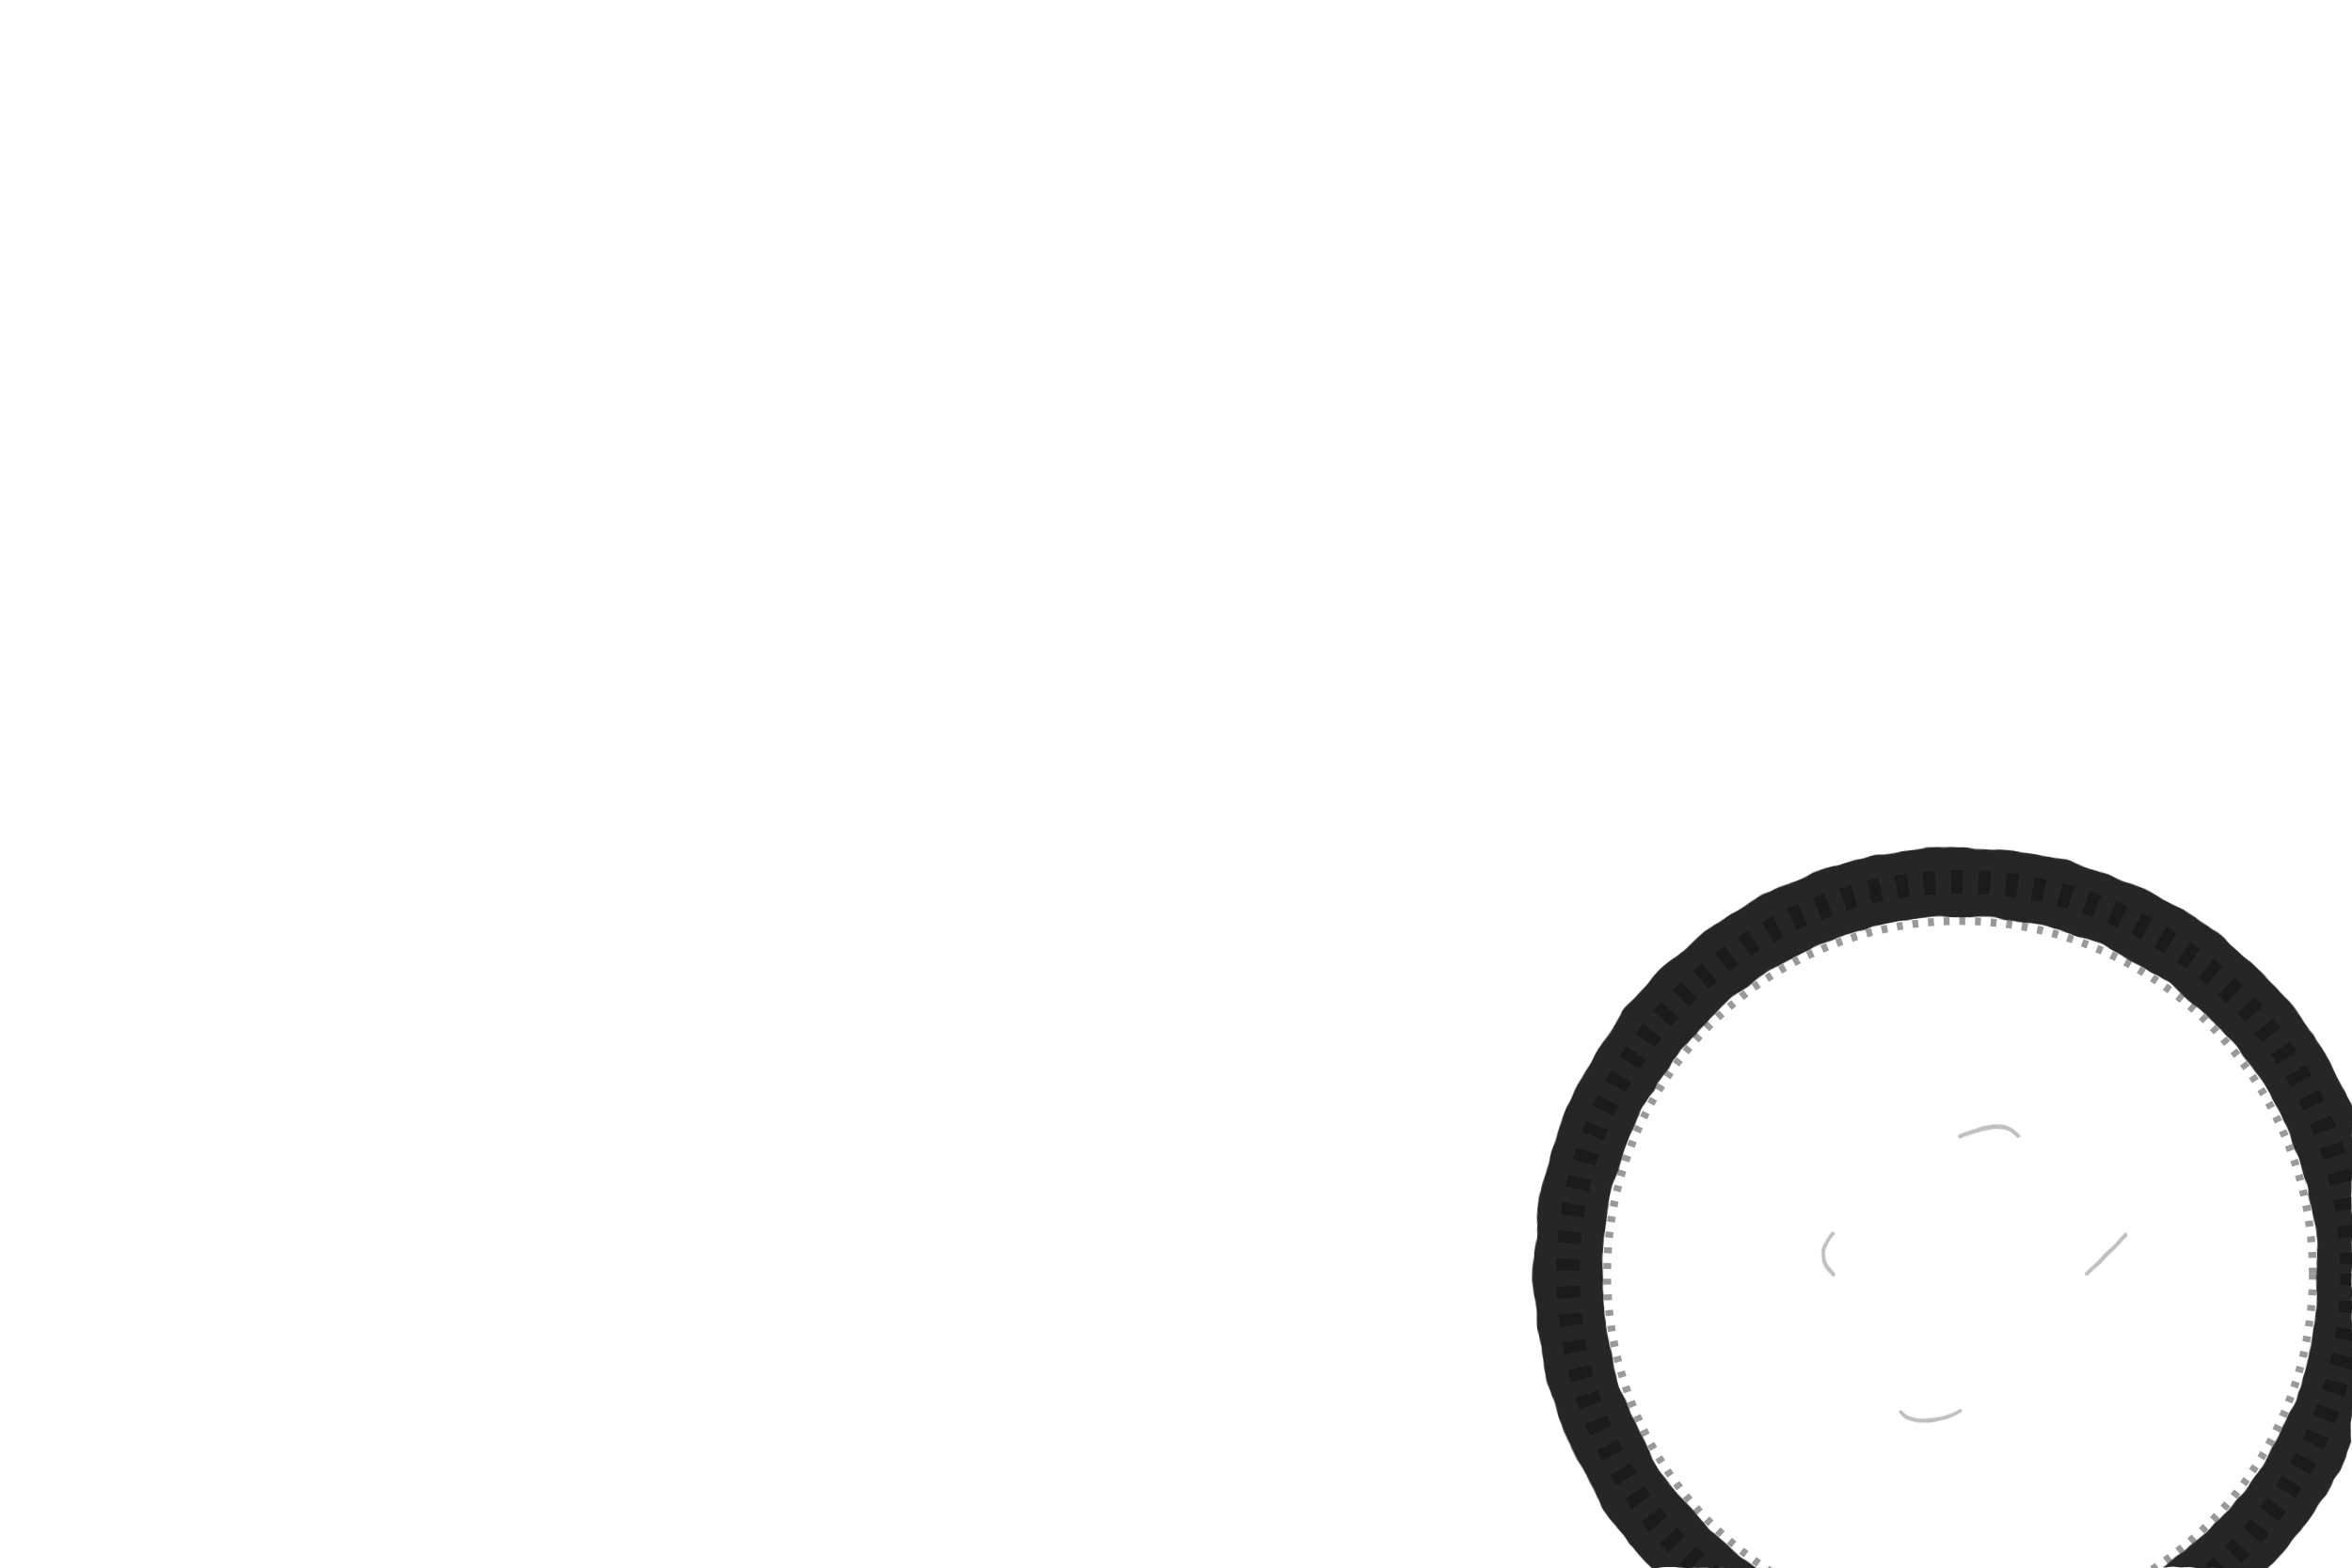
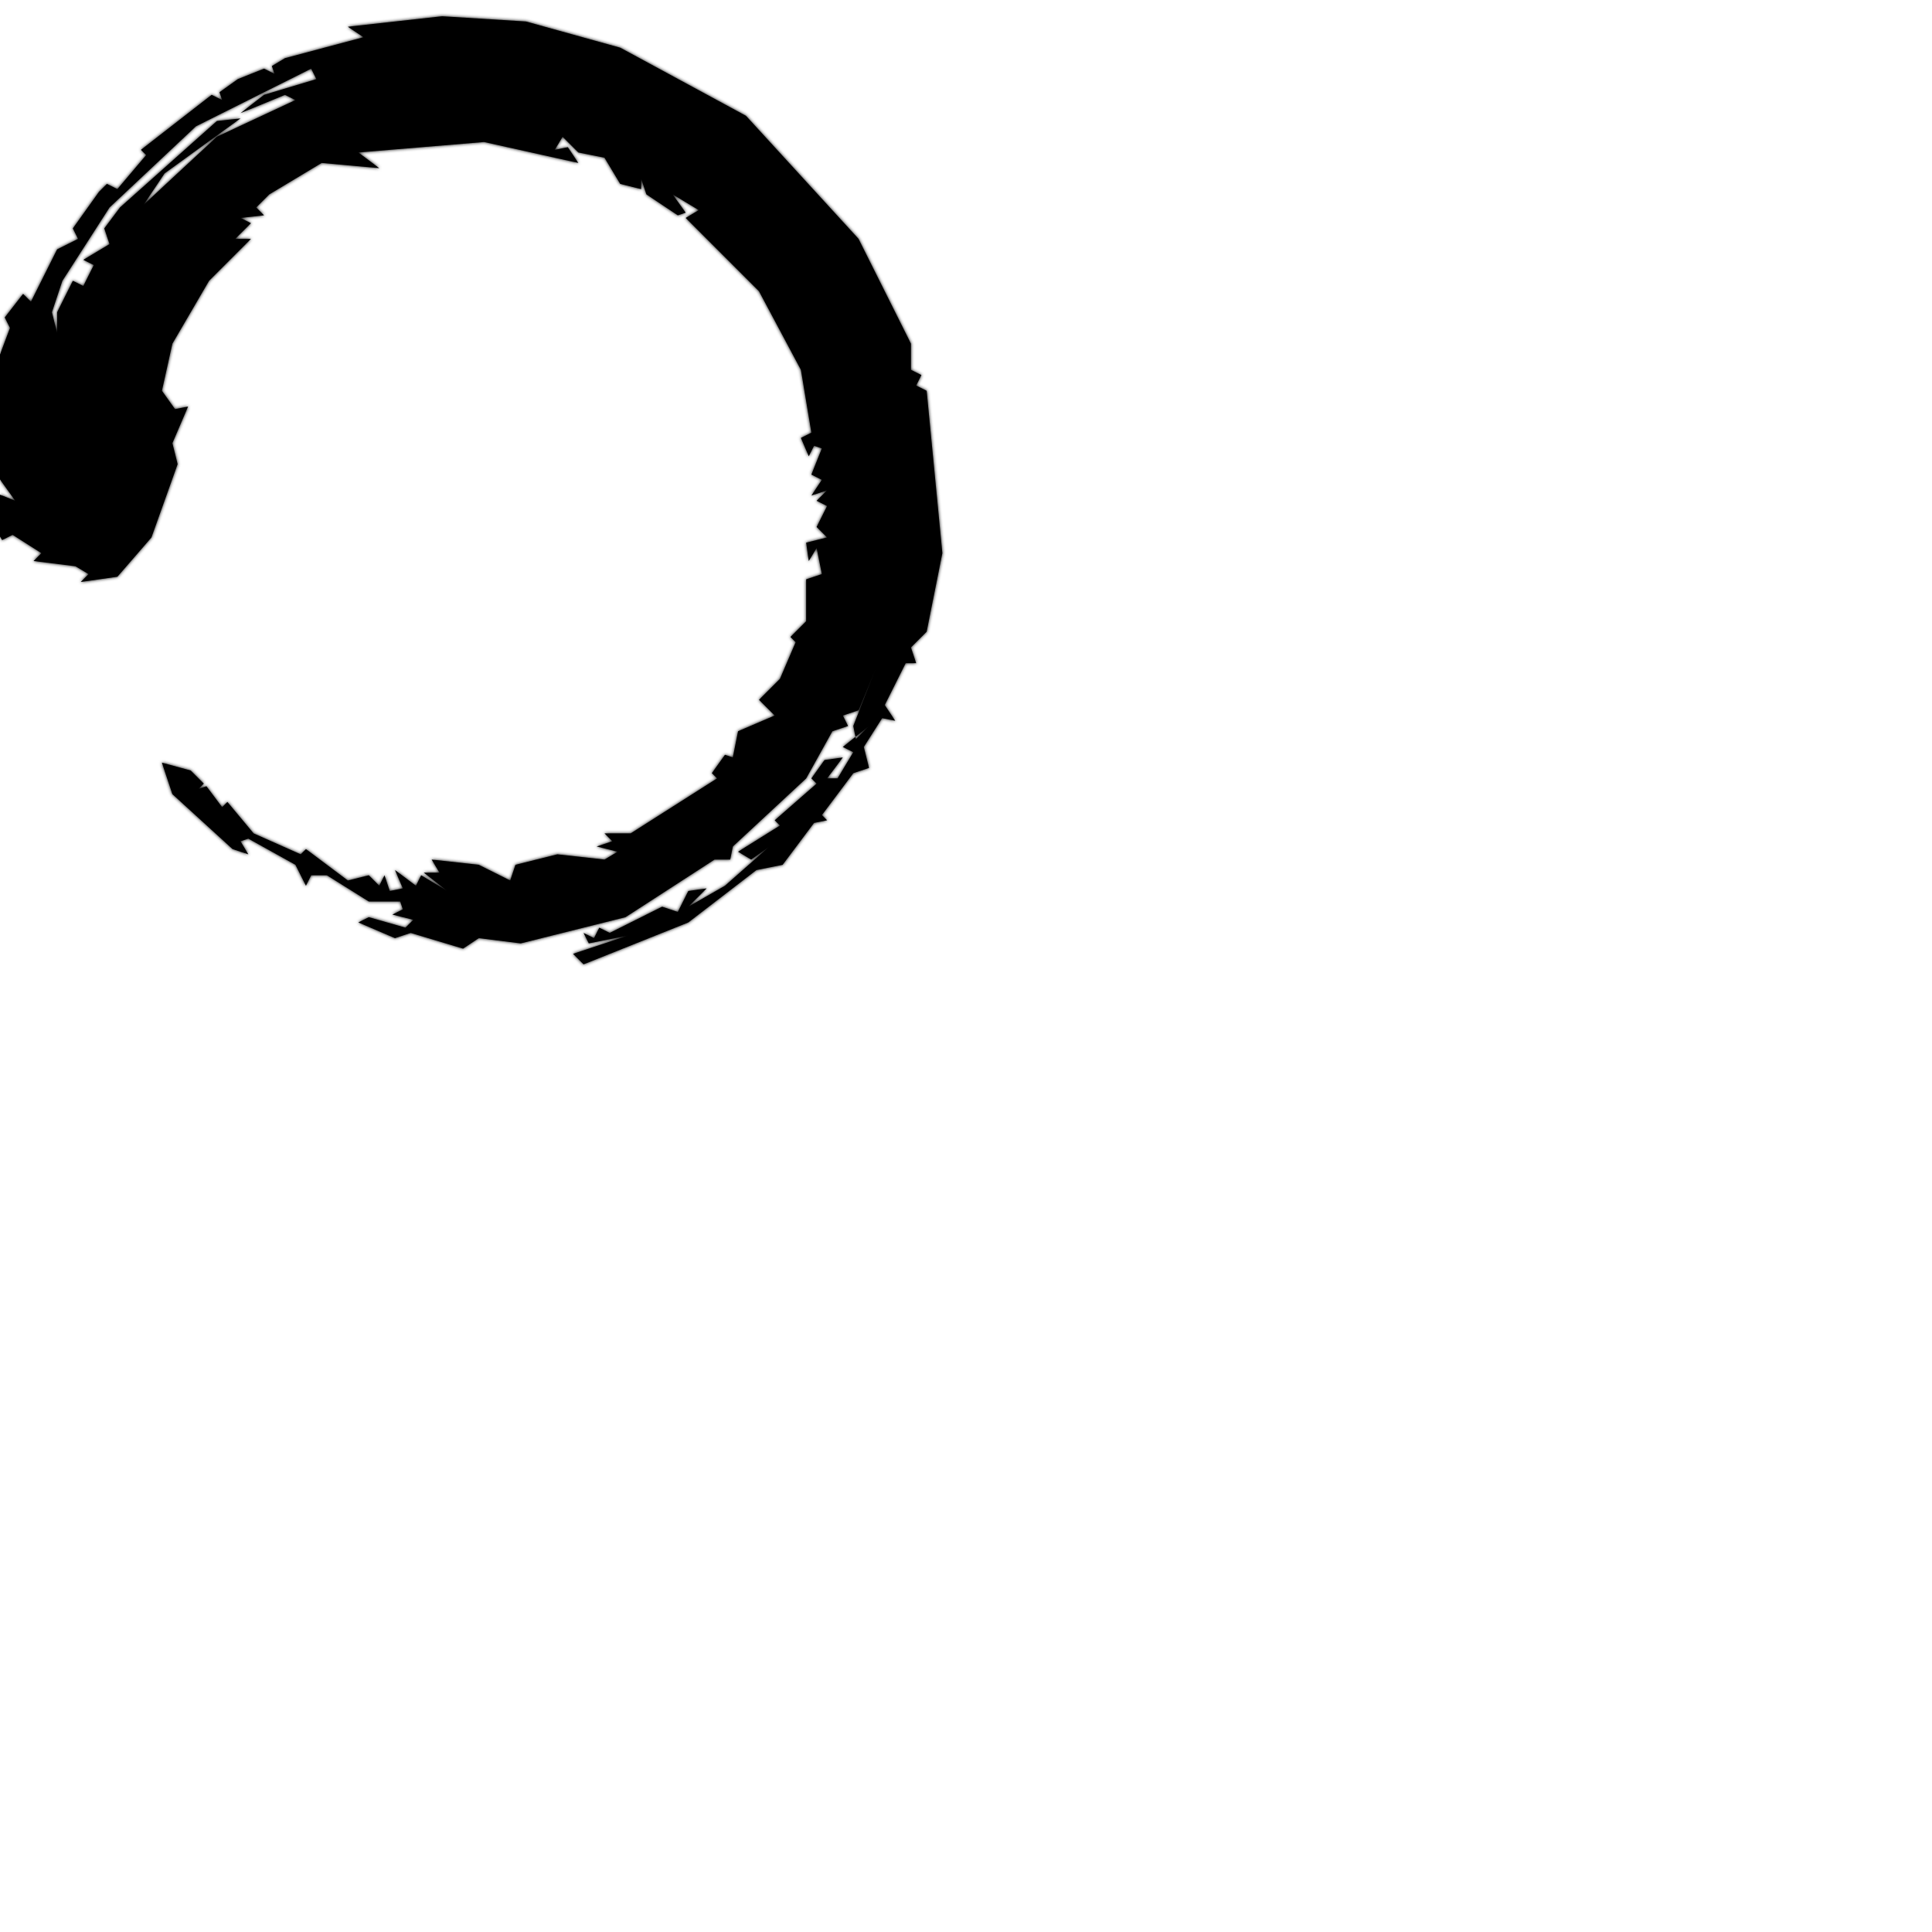
- <svg xmlns="http://www.w3.org/2000/svg" viewBox="0 0 1200 800">
+ <svg xmlns="http://www.w3.org/2000/svg" width="280" height="280" viewBox="0 0 225 225">
  <defs>
-     <filter id="dryBrush2" x="-20%" y="-20%" width="140%" height="140%">
-       <feTurbulence type="fractalNoise" baseFrequency="0.05" numOctaves="3" result="noise" />
-       <feDisplacementMap in="SourceGraphic" in2="noise" scale="3" xChannelSelector="R" yChannelSelector="G" />
+     <filter id="inkBleed" x="-15%" y="-15%" width="130%" height="130%">
+       <feGaussianBlur stdDeviation="0.35" result="b" />
+       <feMerge>
+         <feMergeNode in="b" />
+         <feMergeNode in="SourceGraphic" />
+       </feMerge>
    </filter>
  </defs>
-   <circle cx="1000" cy="650" r="200" fill="none" stroke="#000" stroke-width="35" stroke-opacity="0.85" filter="url(#dryBrush2)" />
-   <circle cx="1000" cy="650" r="200" fill="none" stroke="#000" stroke-width="12" stroke-opacity="0.3" stroke-dasharray="6,8" />
-   <circle cx="1000" cy="650" r="180" fill="none" stroke="#000" stroke-width="4" stroke-opacity="0.4" stroke-dasharray="3,5" />
-   <g fill="none" stroke="#000" stroke-linecap="round" stroke-opacity="0.25" filter="url(#dryBrush2)">
-     <path d="M935 650 Q925 640 935 630" stroke-width="2" />
-     <path d="M1065 650 Q1075 640 1085 630" stroke-width="2" />
-     <path d="M1000 580 Q1020 570 1030 580" stroke-width="2" />
-     <path d="M1000 720 Q980 730 970 720" stroke-width="2" />
+   <g transform="translate(-15,-10) scale(0.61)">
+     <path d="M 136.00 200.50 L 134.00 198.50 L 144.50 195.00 L 137.00 196.50 L 136.00 194.50 L 138.00 195.50 L 139.00 193.50 L 141.00 194.50 L 151.00 189.50 L 154.00 190.50 L 156.00 186.50 L 159.50 186.00 L 156.00 189.50 L 163.00 185.50 L 171.50 178.00 L 168.00 180.50 L 165.50 179.00 L 173.50 174.00 L 172.50 173.00 L 180.50 166.00 L 179.50 165.00 L 182.00 161.50 L 185.50 161.00 L 182.50 165.00 L 184.50 165.00 L 187.50 160.00 L 185.50 159.00 L 190.50 155.00 L 188.00 157.50 L 187.50 155.00 L 192.00 143.50 L 188.50 152.00 L 185.50 153.00 L 186.50 155.00 L 183.50 156.00 L 178.50 165.00 L 164.50 178.00 L 164.00 180.50 L 161.00 180.50 L 144.00 191.50 L 124.00 196.50 L 116.00 195.50 L 113.00 197.50 L 103.00 194.50 L 100.00 195.50 L 93.00 192.50 L 95.00 191.50 L 102.00 193.50 L 103.50 192.00 L 99.50 191.00 L 101.50 190.00 L 101.00 188.50 L 95.00 188.50 L 87.00 183.50 L 84.00 183.50 L 83.00 185.50 L 81.00 181.50 L 72.00 176.50 L 70.50 177.00 L 72.00 179.50 L 69.00 178.50 L 57.50 168.00 L 55.50 162.00 L 61.00 163.50 L 63.50 166.00 L 62.50 167.00 L 64.00 166.50 L 67.00 170.50 L 68.00 169.50 L 73.00 175.50 L 82.00 179.50 L 83.00 178.50 L 91.00 184.50 L 95.00 183.50 L 97.00 185.50 L 98.00 183.50 L 99.00 186.50 L 101.50 186.00 L 100.00 182.50 L 104.00 185.50 L 105.00 183.50 L 110.00 186.50 L 105.50 183.00 L 108.50 183.00 L 107.00 180.50 L 116.00 181.50 L 122.00 184.50 L 123.00 181.50 L 131.00 179.50 L 140.00 180.50 L 142.50 179.00 L 138.50 178.00 L 141.50 177.00 L 140.00 175.50 L 145.00 175.50 L 161.50 165.00 L 160.50 164.00 L 163.00 160.50 L 164.50 161.00 L 165.50 156.00 L 172.50 153.00 L 169.50 150.00 L 173.50 146.00 L 176.50 139.00 L 175.50 138.00 L 178.50 135.00 L 178.50 127.00 L 181.50 126.00 L 180.50 121.00 L 179.00 123.50 L 178.50 120.00 L 182.50 119.00 L 180.50 117.00 L 182.50 113.00 L 180.50 112.00 L 182.50 110.00 L 179.50 111.00 L 181.50 108.00 L 179.50 107.00 L 181.50 102.00 L 180.00 101.50 L 179.00 103.50 L 177.50 100.00 L 179.50 99.00 L 177.50 87.00 L 169.50 72.00 L 155.50 58.00 L 158.00 56.50 L 153.00 53.50 L 155.50 57.00 L 154.00 57.50 L 148.00 53.50 L 147.00 50.50 L 147.00 52.50 L 143.00 51.50 L 140.00 46.50 L 135.00 45.50 L 132.00 42.50 L 130.50 45.00 L 133.00 44.50 L 135.00 47.50 L 117.00 43.50 L 93.00 45.50 L 97.00 48.50 L 86.00 47.50 L 76.00 53.50 L 73.50 56.00 L 75.00 57.50 L 70.50 58.00 L 72.50 59.00 L 69.50 62.00 L 72.50 62.00 L 64.50 70.00 L 57.50 82.00 L 55.50 91.00 L 58.00 94.50 L 60.50 94.00 L 57.50 101.00 L 58.50 105.00 L 53.50 119.00 L 47.00 126.50 L 40.00 127.50 L 41.50 126.00 L 39.00 124.50 L 31.00 123.50 L 32.50 122.00 L 27.00 118.50 L 25.00 119.50 L 18.50 109.00 L 17.50 100.00 L 20.00 98.50 L 22.50 110.00 L 27.50 112.00 L 22.50 105.00 L 22.50 92.00 L 24.50 96.00 L 23.50 87.00 L 26.50 79.00 L 25.50 77.00 L 29.00 72.50 L 30.50 74.00 L 35.50 64.00 L 39.50 62.00 L 38.50 60.00 L 43.50 53.00 L 45.00 51.50 L 47.00 52.50 L 52.50 46.00 L 51.50 45.00 L 65.00 34.50 L 67.00 35.50 L 66.50 34.00 L 70.00 31.50 L 75.00 29.50 L 77.00 30.50 L 76.50 29.00 L 79.00 27.50 L 94.00 23.50 L 91.00 21.50 L 109.00 19.50 L 125.00 20.50 L 143.00 25.50 L 167.00 38.50 L 188.50 62.00 L 198.50 82.00 L 198.50 87.00 L 200.50 88.00 L 199.50 90.00 L 201.50 91.00 L 204.50 122.00 L 201.50 137.00 L 198.50 140.00 L 199.50 143.00 L 197.50 143.00 L 193.50 151.00 L 195.50 154.00 L 193.00 153.50 L 189.50 159.00 L 190.50 163.00 L 187.50 164.00 L 181.50 172.00 L 182.50 173.00 L 180.00 173.50 L 174.00 181.50 L 169.00 182.50 L 156.00 192.50 L 136.00 200.50 Z M 35.50 80.00 L 35.50 76.00 L 38.50 70.00 L 40.50 71.00 L 42.50 67.00 L 40.50 66.00 L 45.50 63.00 L 44.50 60.00 L 47.50 56.00 L 66.00 39.50 L 70.50 39.00 L 56.00 49.50 L 52.00 55.50 L 66.00 42.50 L 81.00 35.50 L 79.00 34.50 L 70.50 38.00 L 75.00 34.50 L 85.00 31.50 L 84.00 29.50 L 62.00 40.50 L 45.50 56.00 L 36.50 70.00 L 34.50 76.00 L 35.50 80.00 Z" fill="#000" fill-rule="evenodd" filter="url(#inkBleed)" />
  </g>
</svg>
